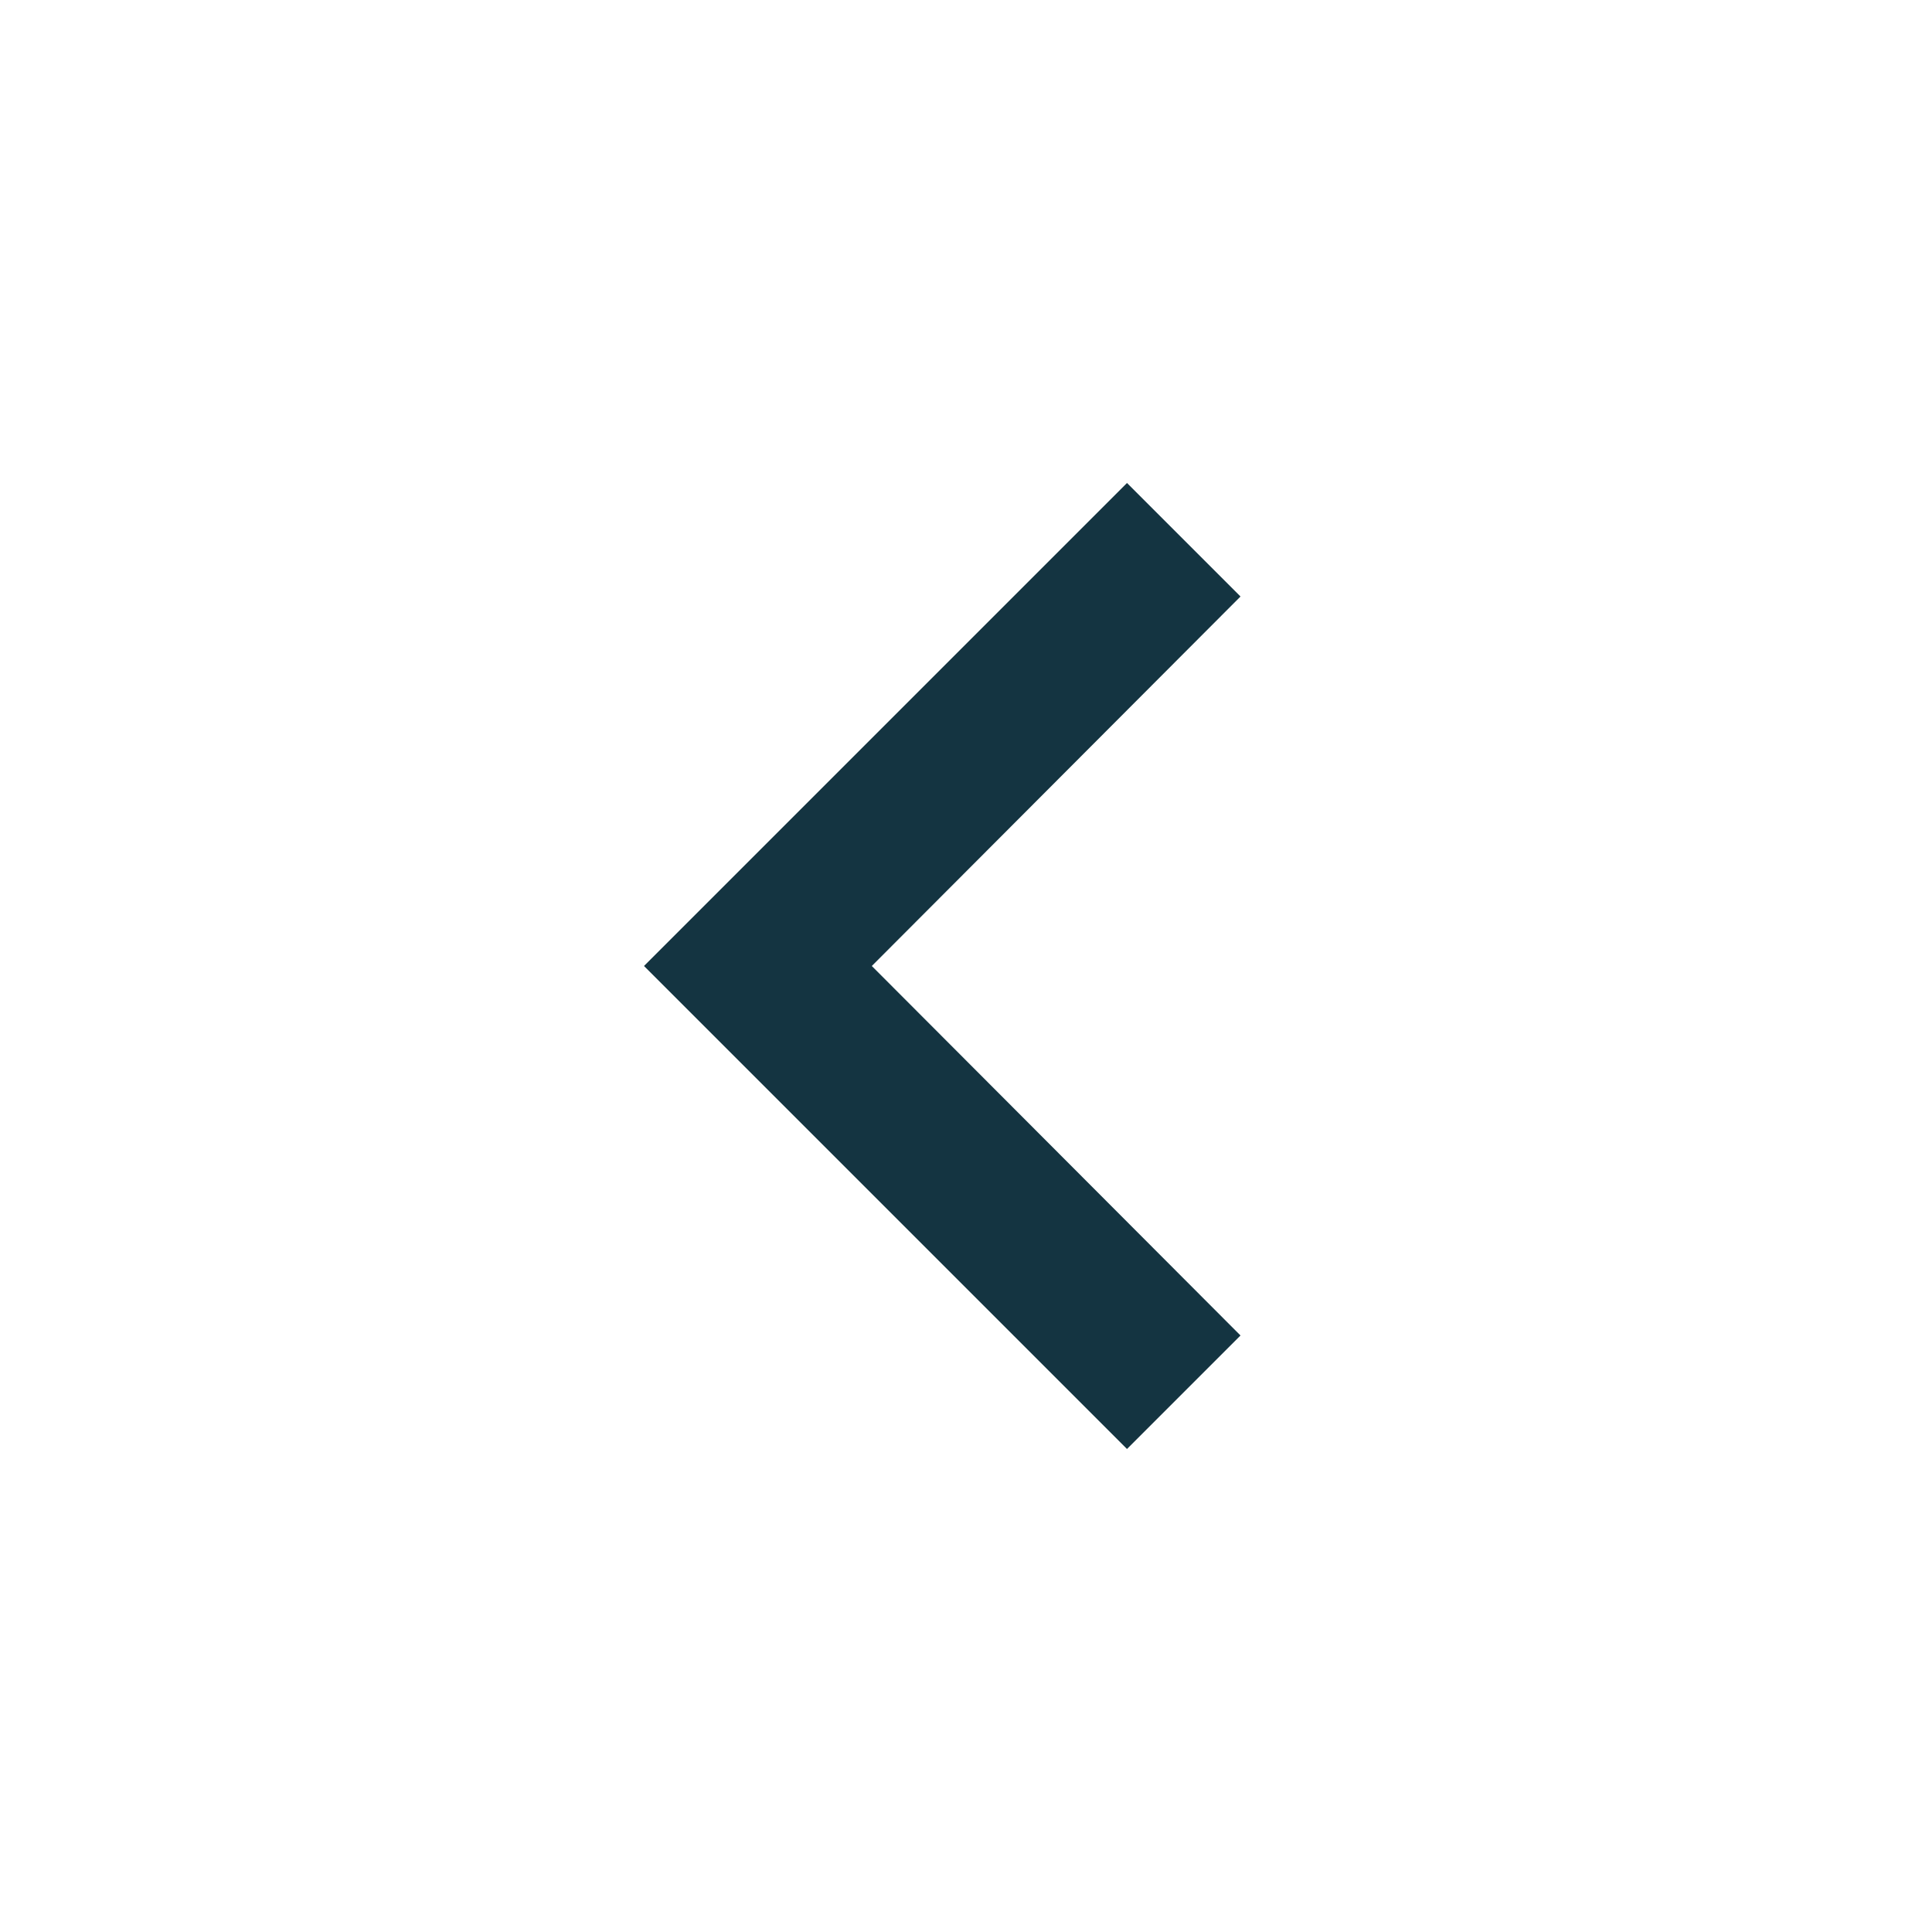
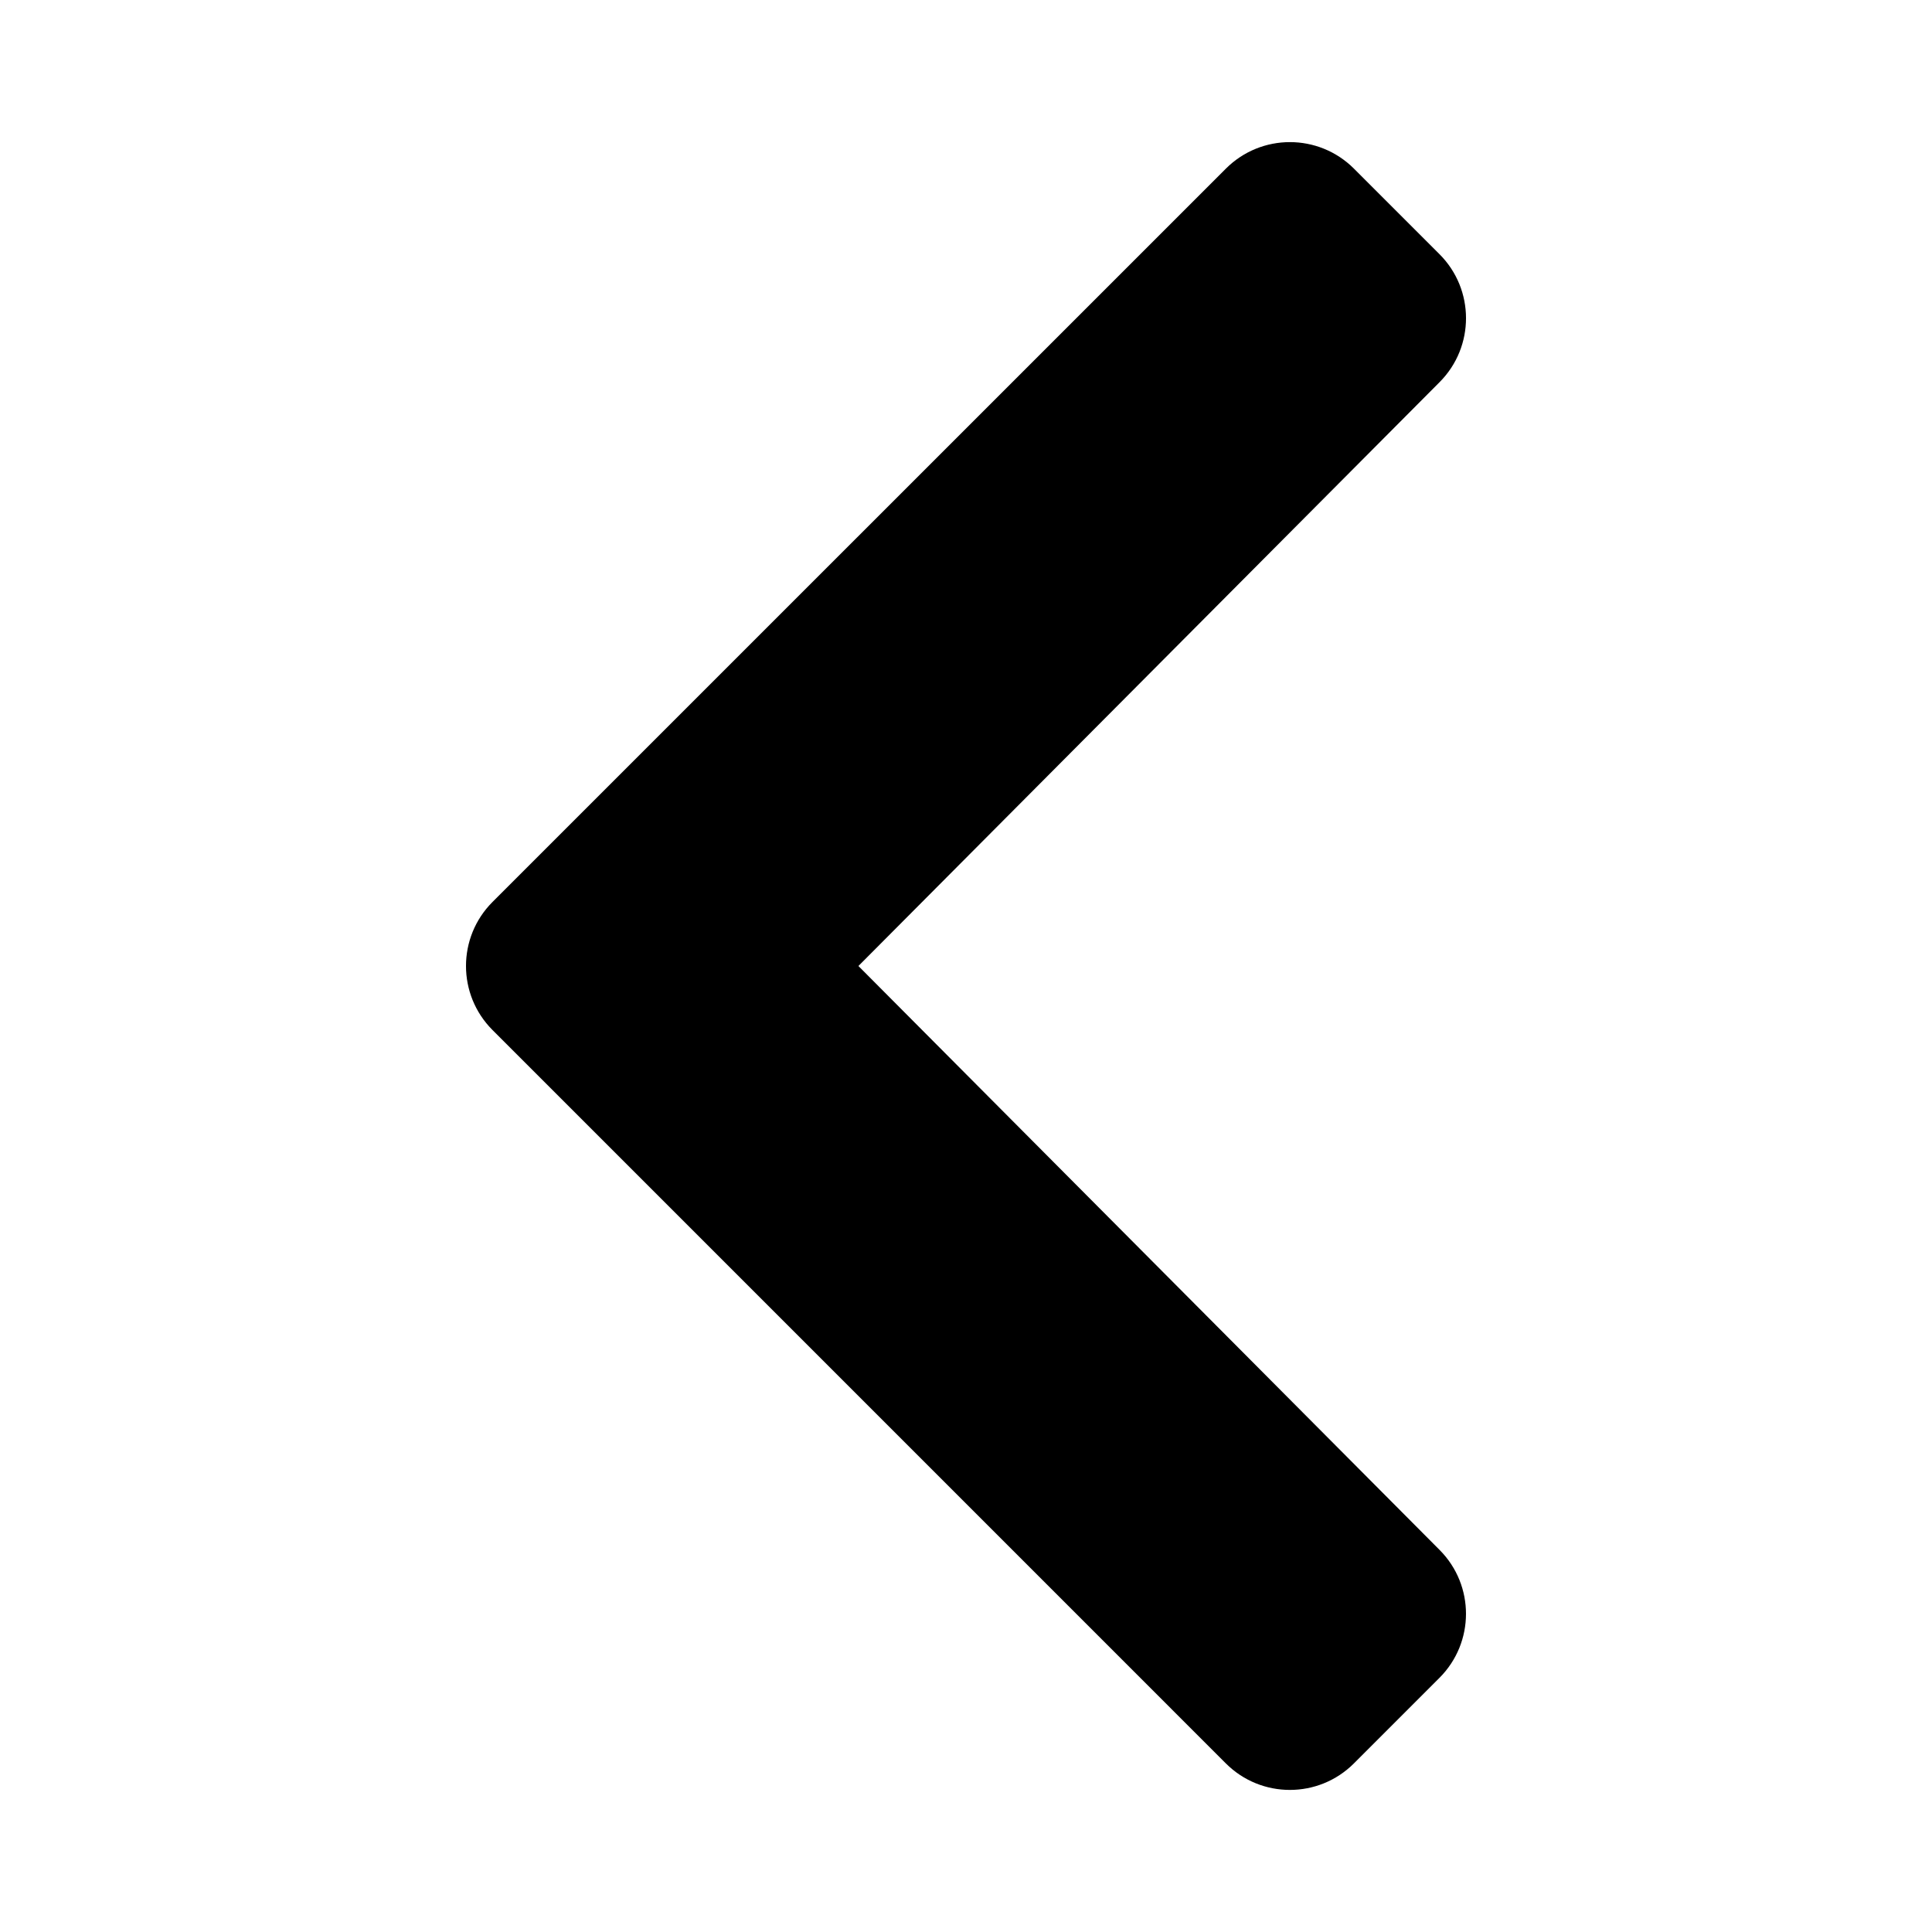
- <svg xmlns="http://www.w3.org/2000/svg" width="24" height="24" viewBox="0 0 24 24">
-   <defs>
-     <style>.a{fill:#143441;}.b{fill:none;}</style>
-   </defs>
-   <path class="a" d="M15.41,7.41,14,6,8,12l6,6,1.41-1.41L10.83,12Z" />
-   <path class="b" d="M0,0H24V24H0Z" />
+ <svg xmlns="http://www.w3.org/2000/svg" width="25" height="25" focusable="false" class="svg-inline--fa fa-chevron-left fa-w-10" viewBox="0 0 320 512">
+   <path fill="currentColor" d="M34.52 239.03L228.87 44.69c9.37-9.37 24.57-9.37 33.94 0l22.67 22.67c9.36 9.36 9.37 24.52.04 33.9L131.49 256l154.02 154.75c9.34 9.38 9.32 24.54-.04 33.9l-22.67 22.67c-9.37 9.37-24.57 9.37-33.94 0L34.52 272.97c-9.37-9.37-9.37-24.57 0-33.94z" />
</svg>
